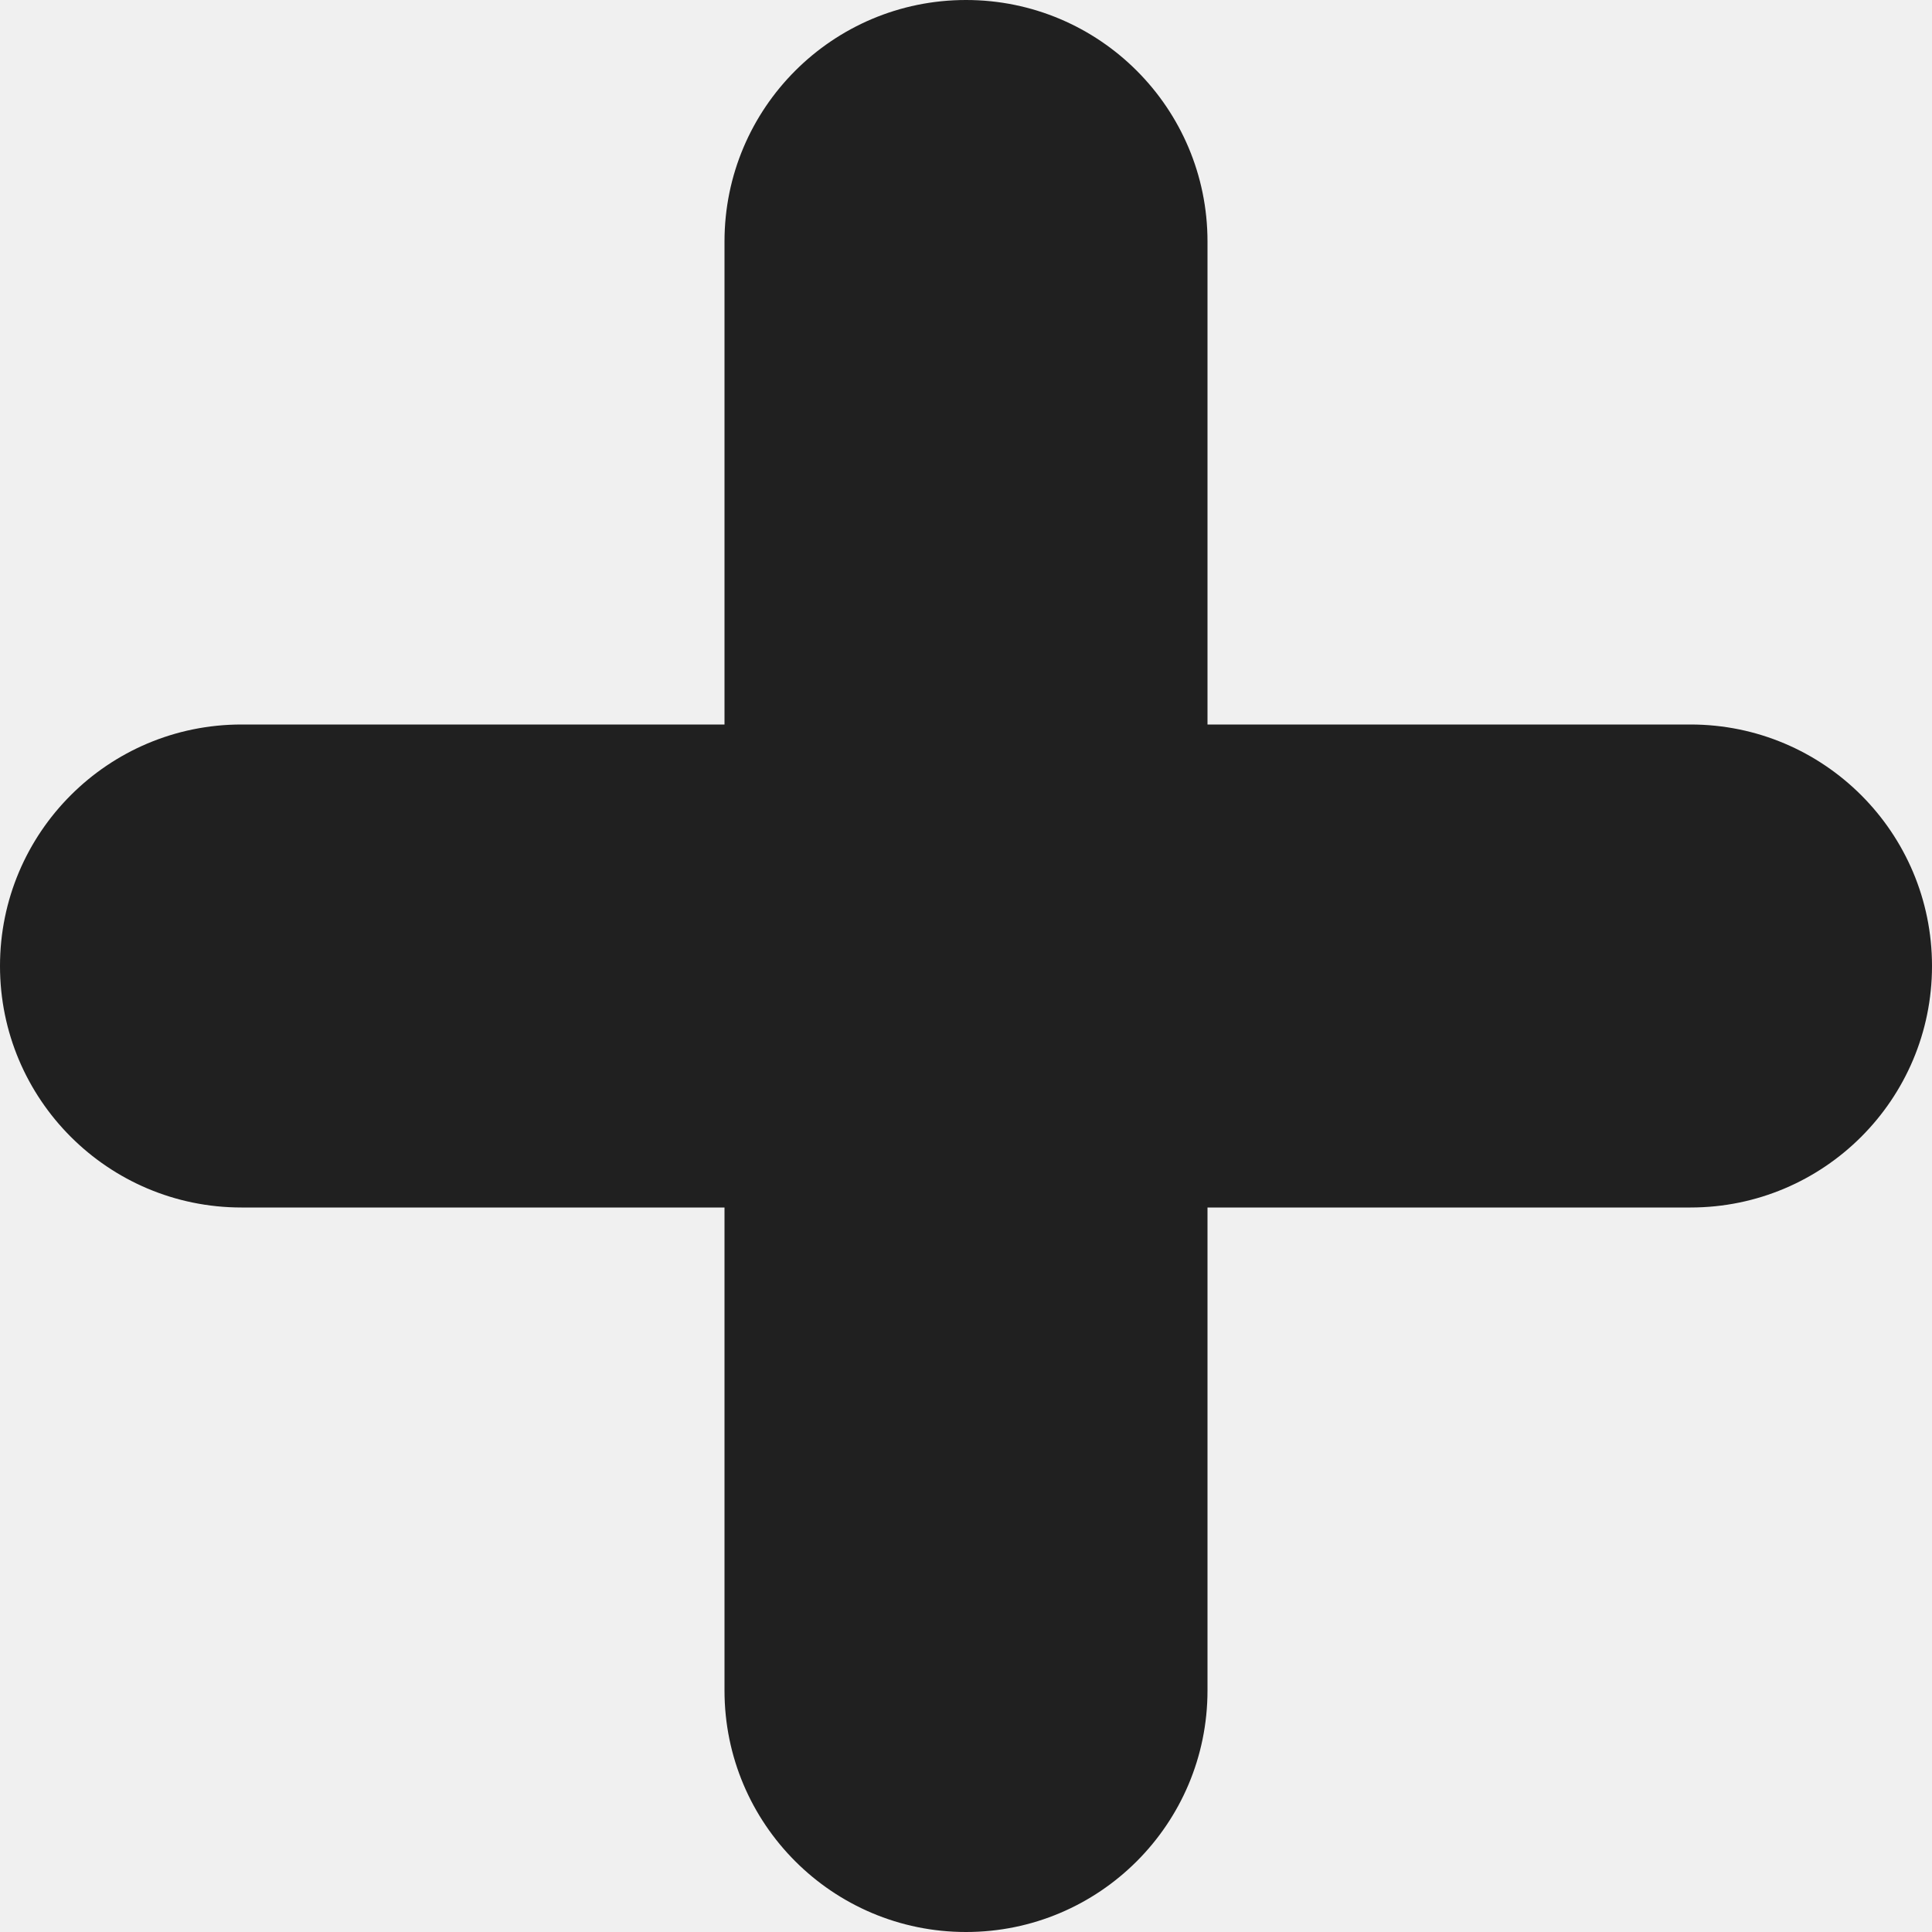
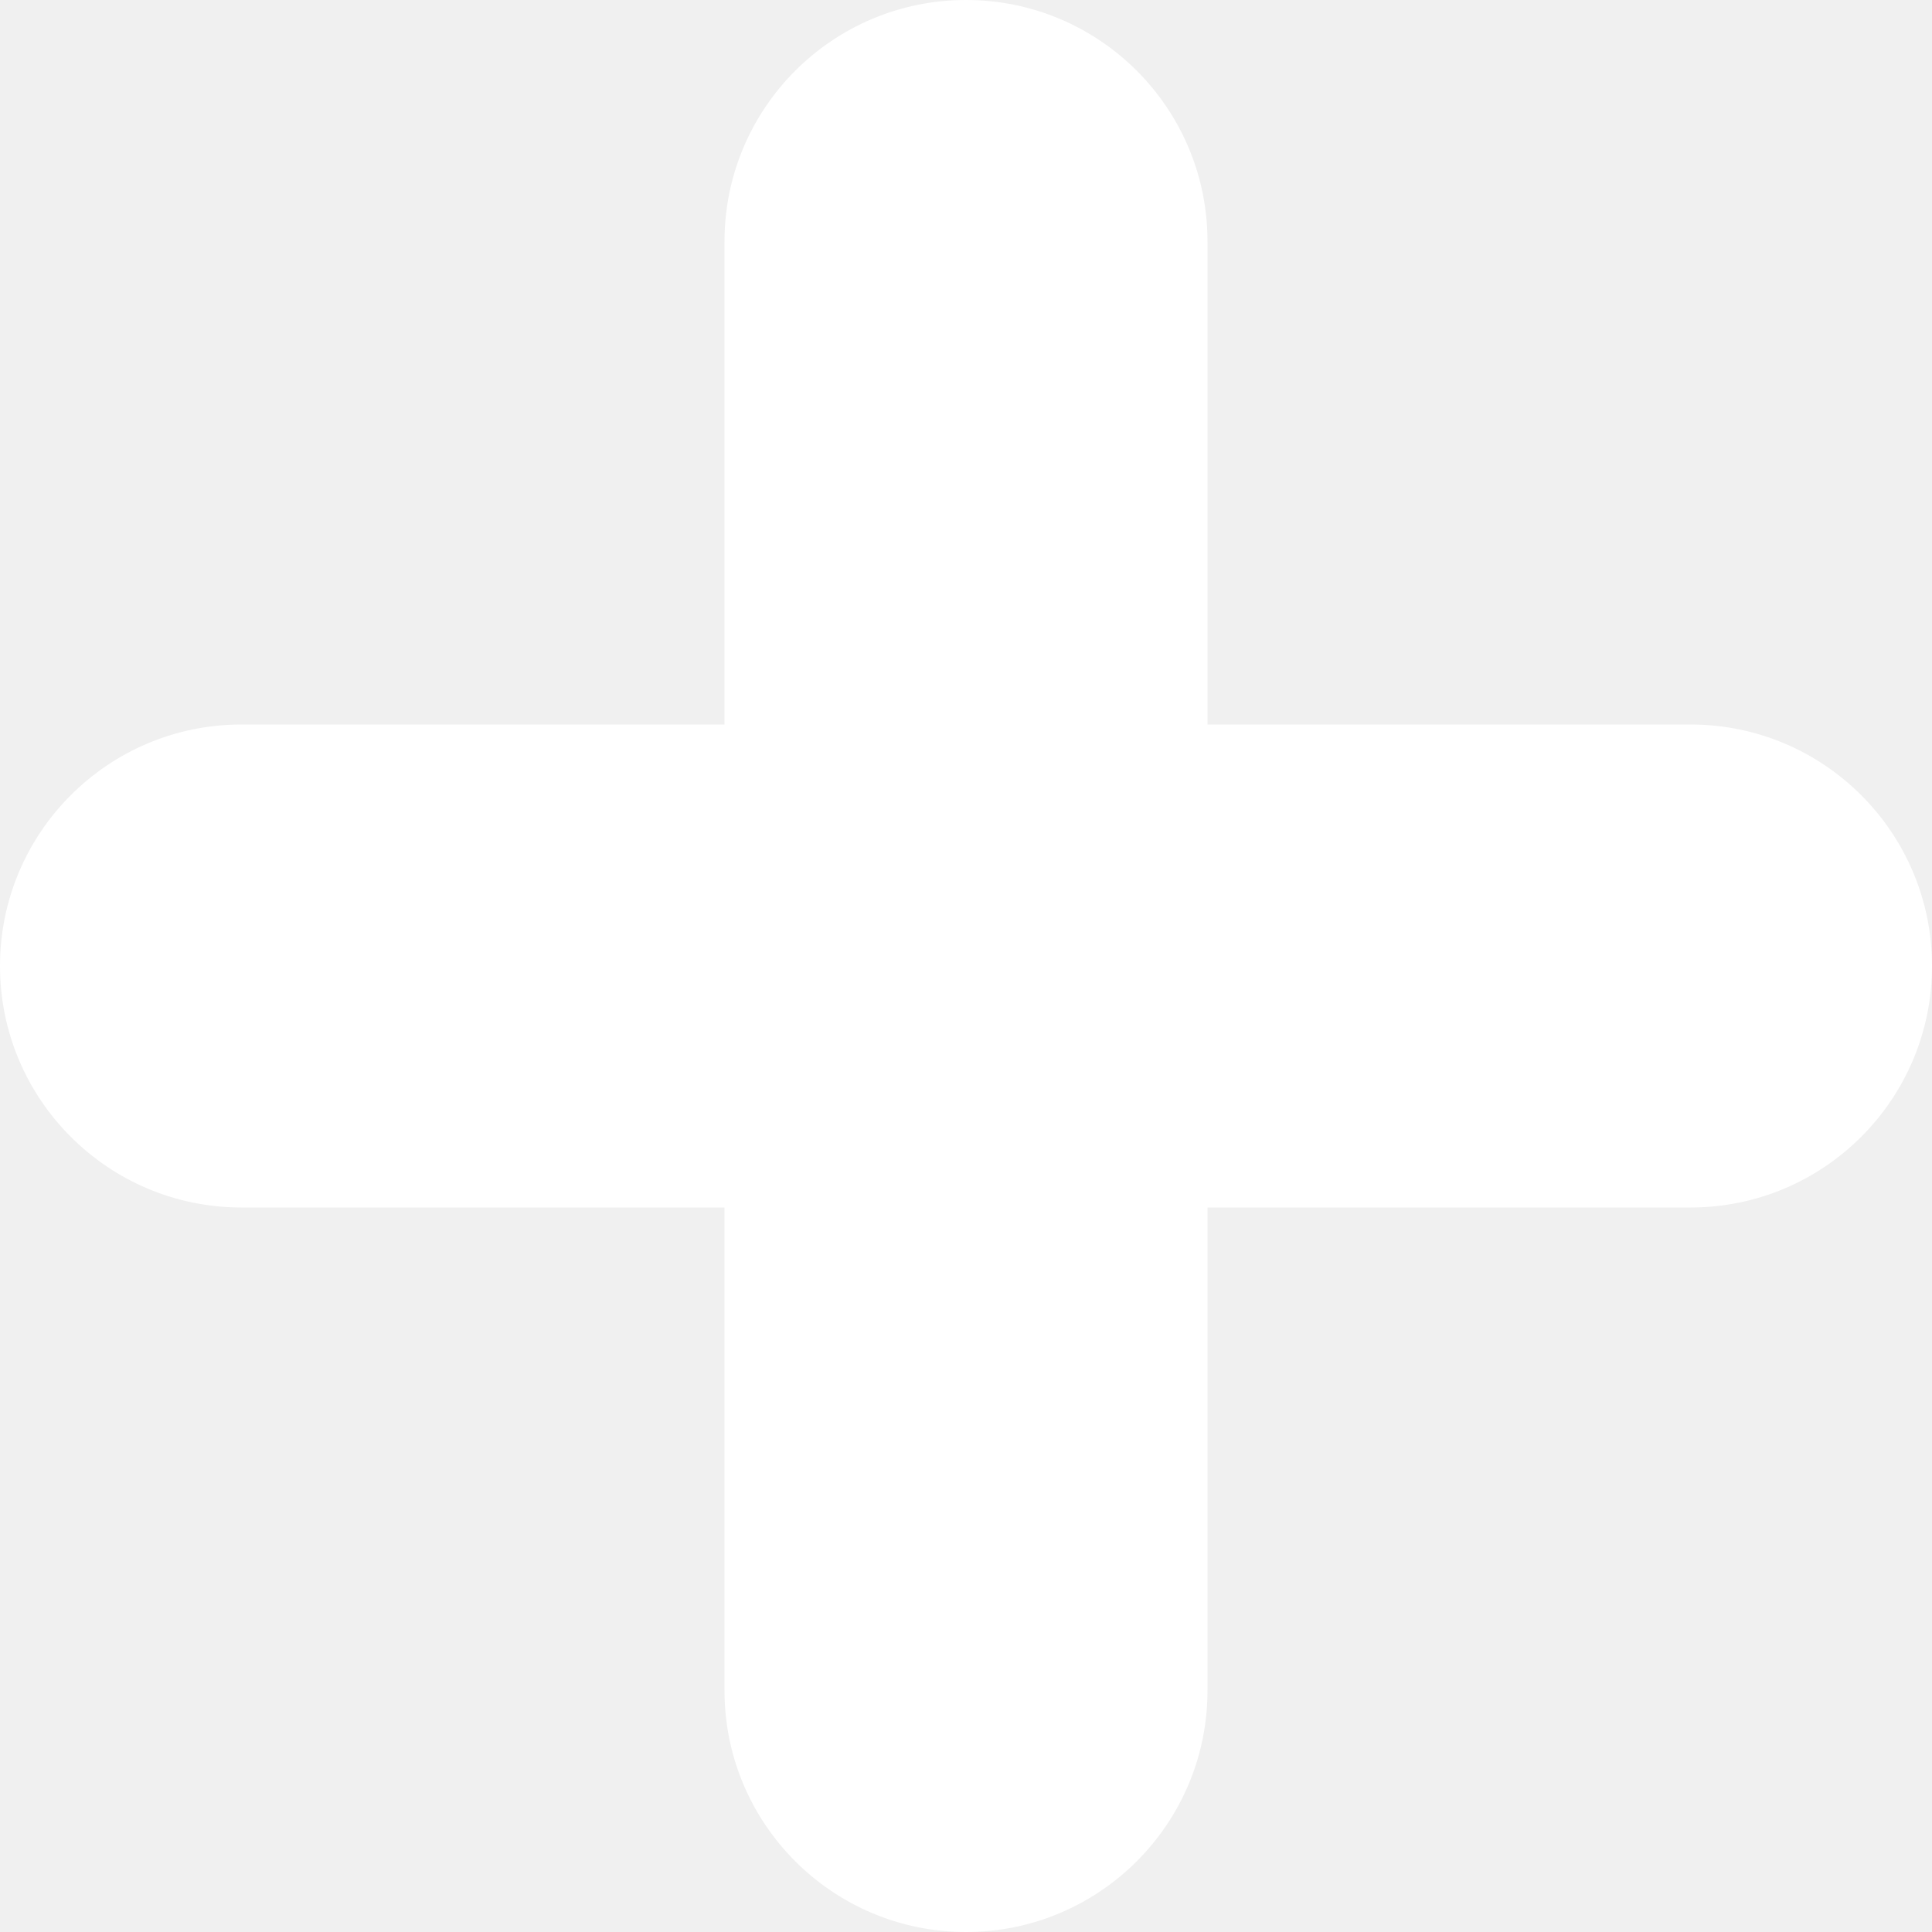
<svg xmlns="http://www.w3.org/2000/svg" width="800" height="800" viewBox="0 0 32 32">
-   <path fill="#202020" d="M28 12h-8V4a4 4 0 1 0-8 0v8H4a4 4 0 1 0 0 8h8v8a4 4 0 1 0 8 0v-8h8a4 4 0 1 0 0-8" />
+   <path fill="#fff" d="M28 12h-8V4a4 4 0 1 0-8 0v8H4a4 4 0 1 0 0 8h8v8a4 4 0 1 0 8 0v-8h8a4 4 0 1 0 0-8" />
</svg>
